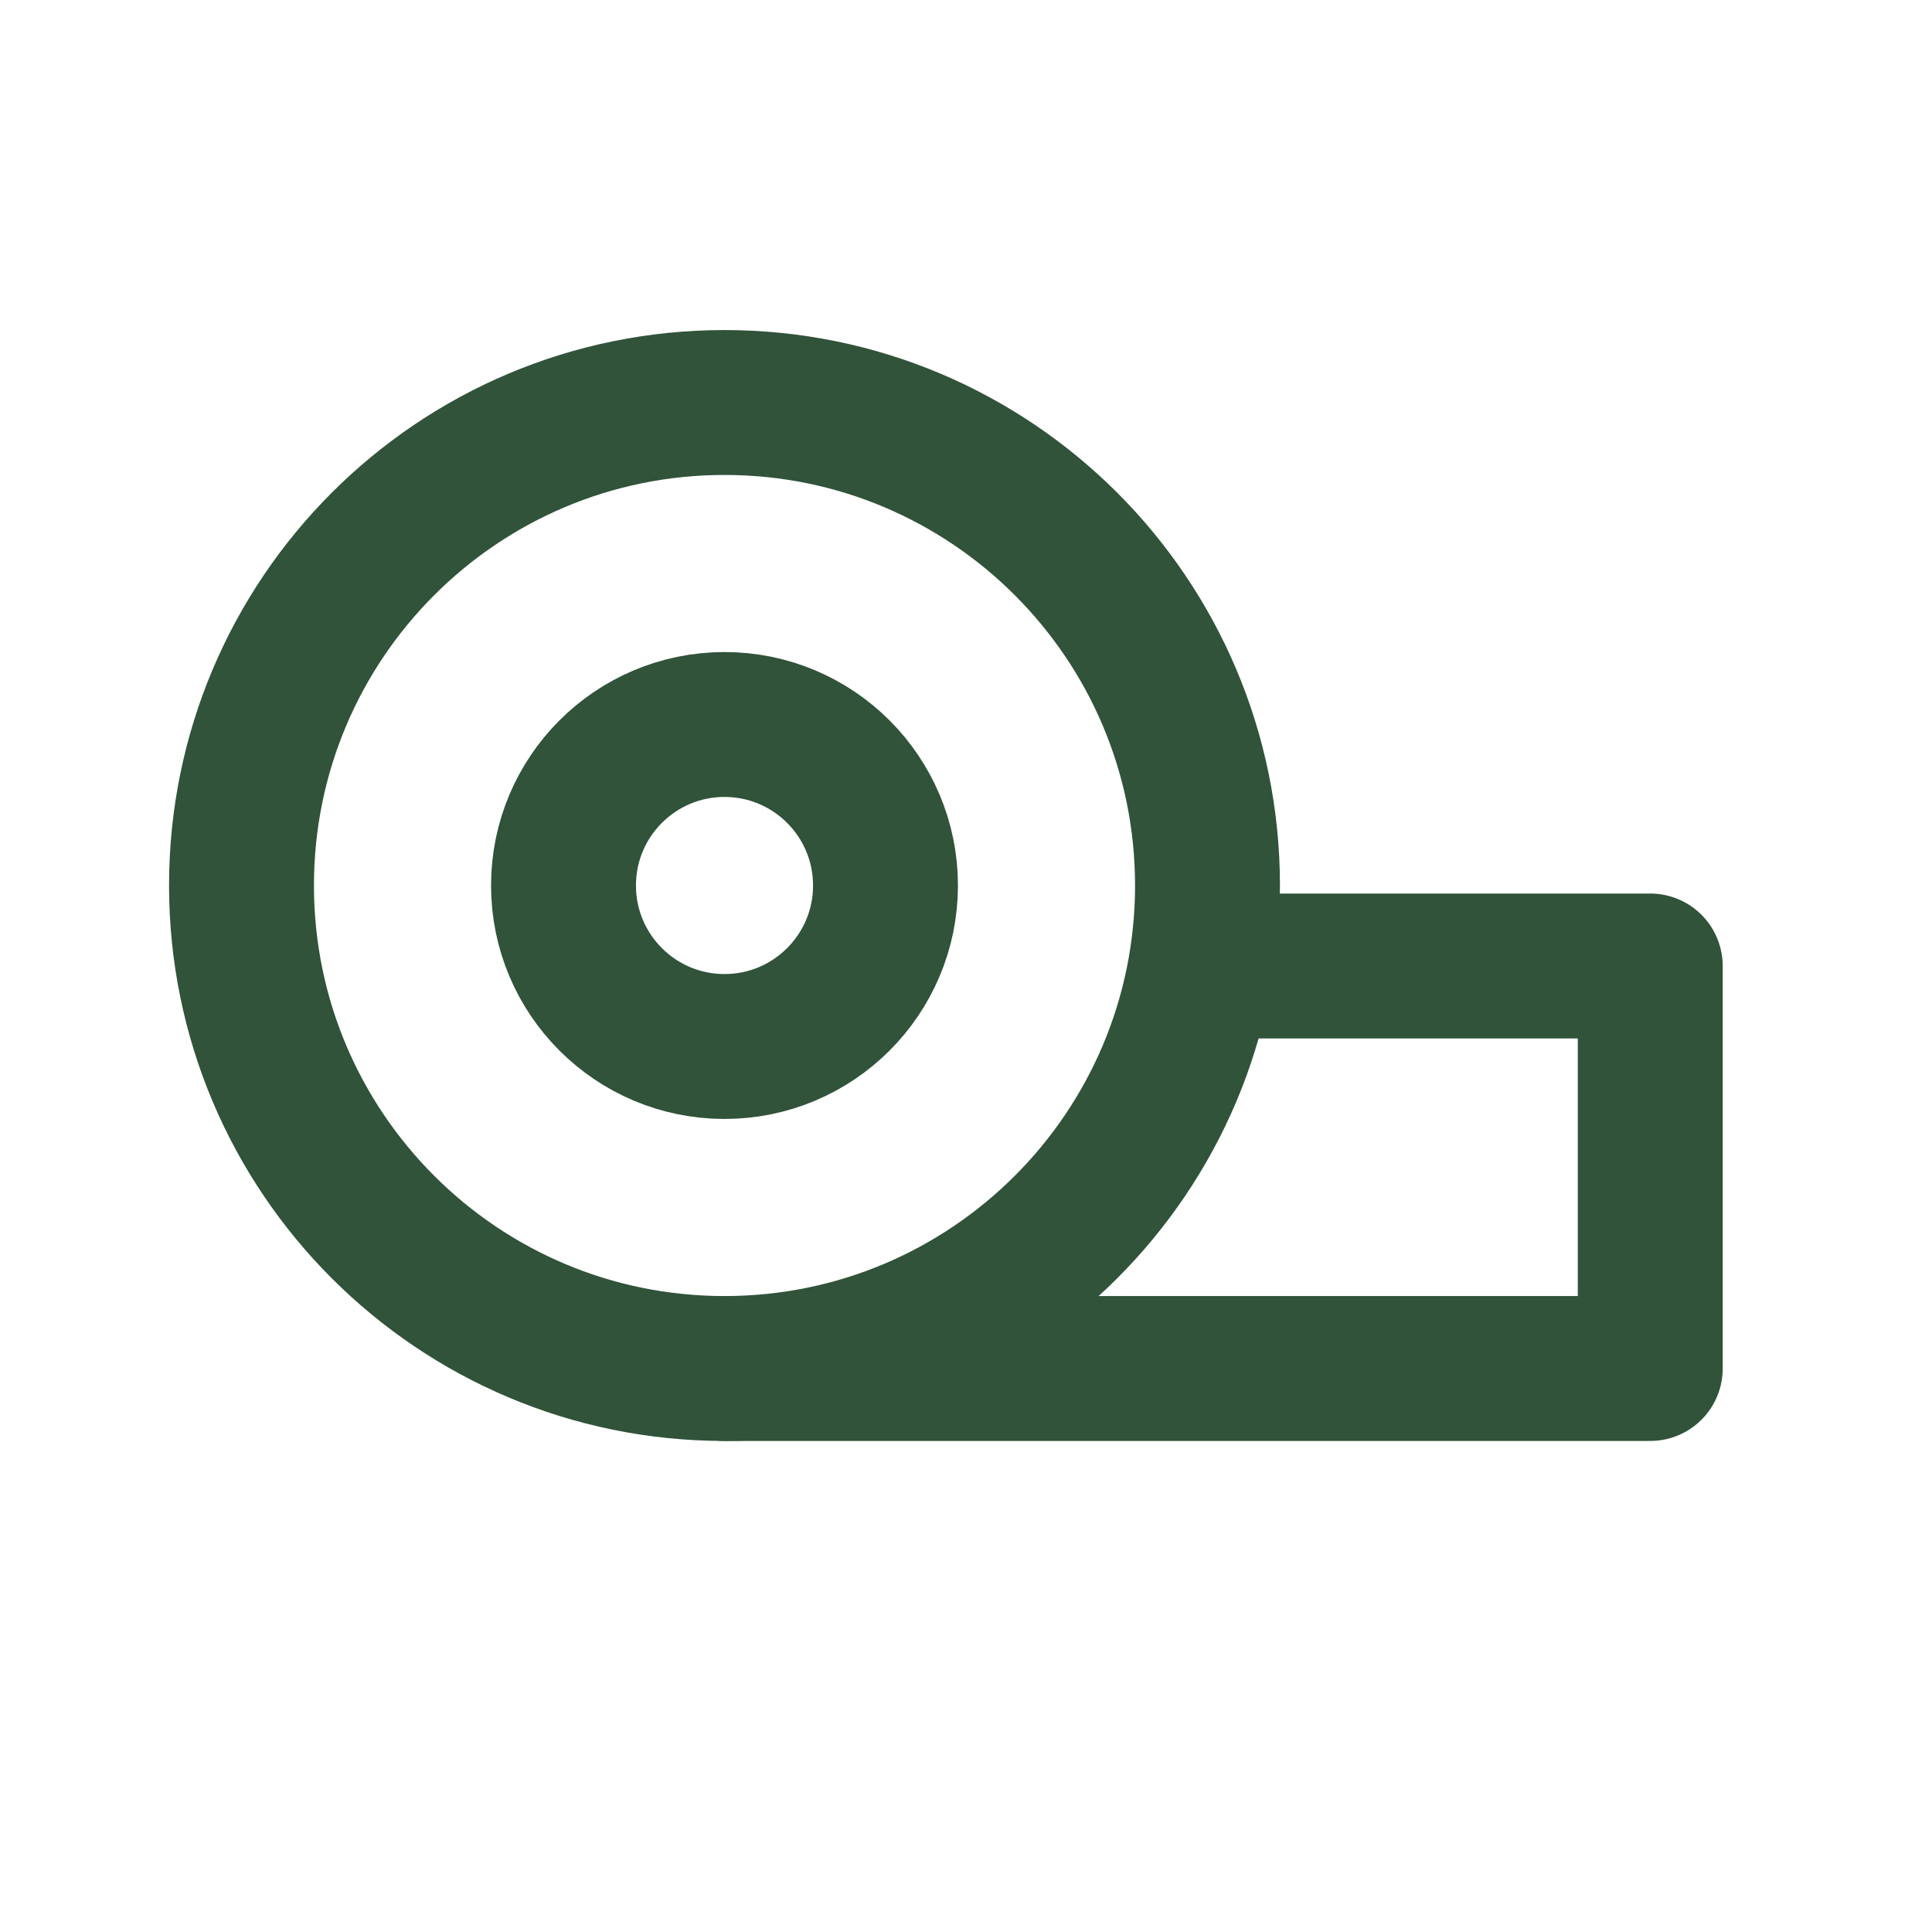
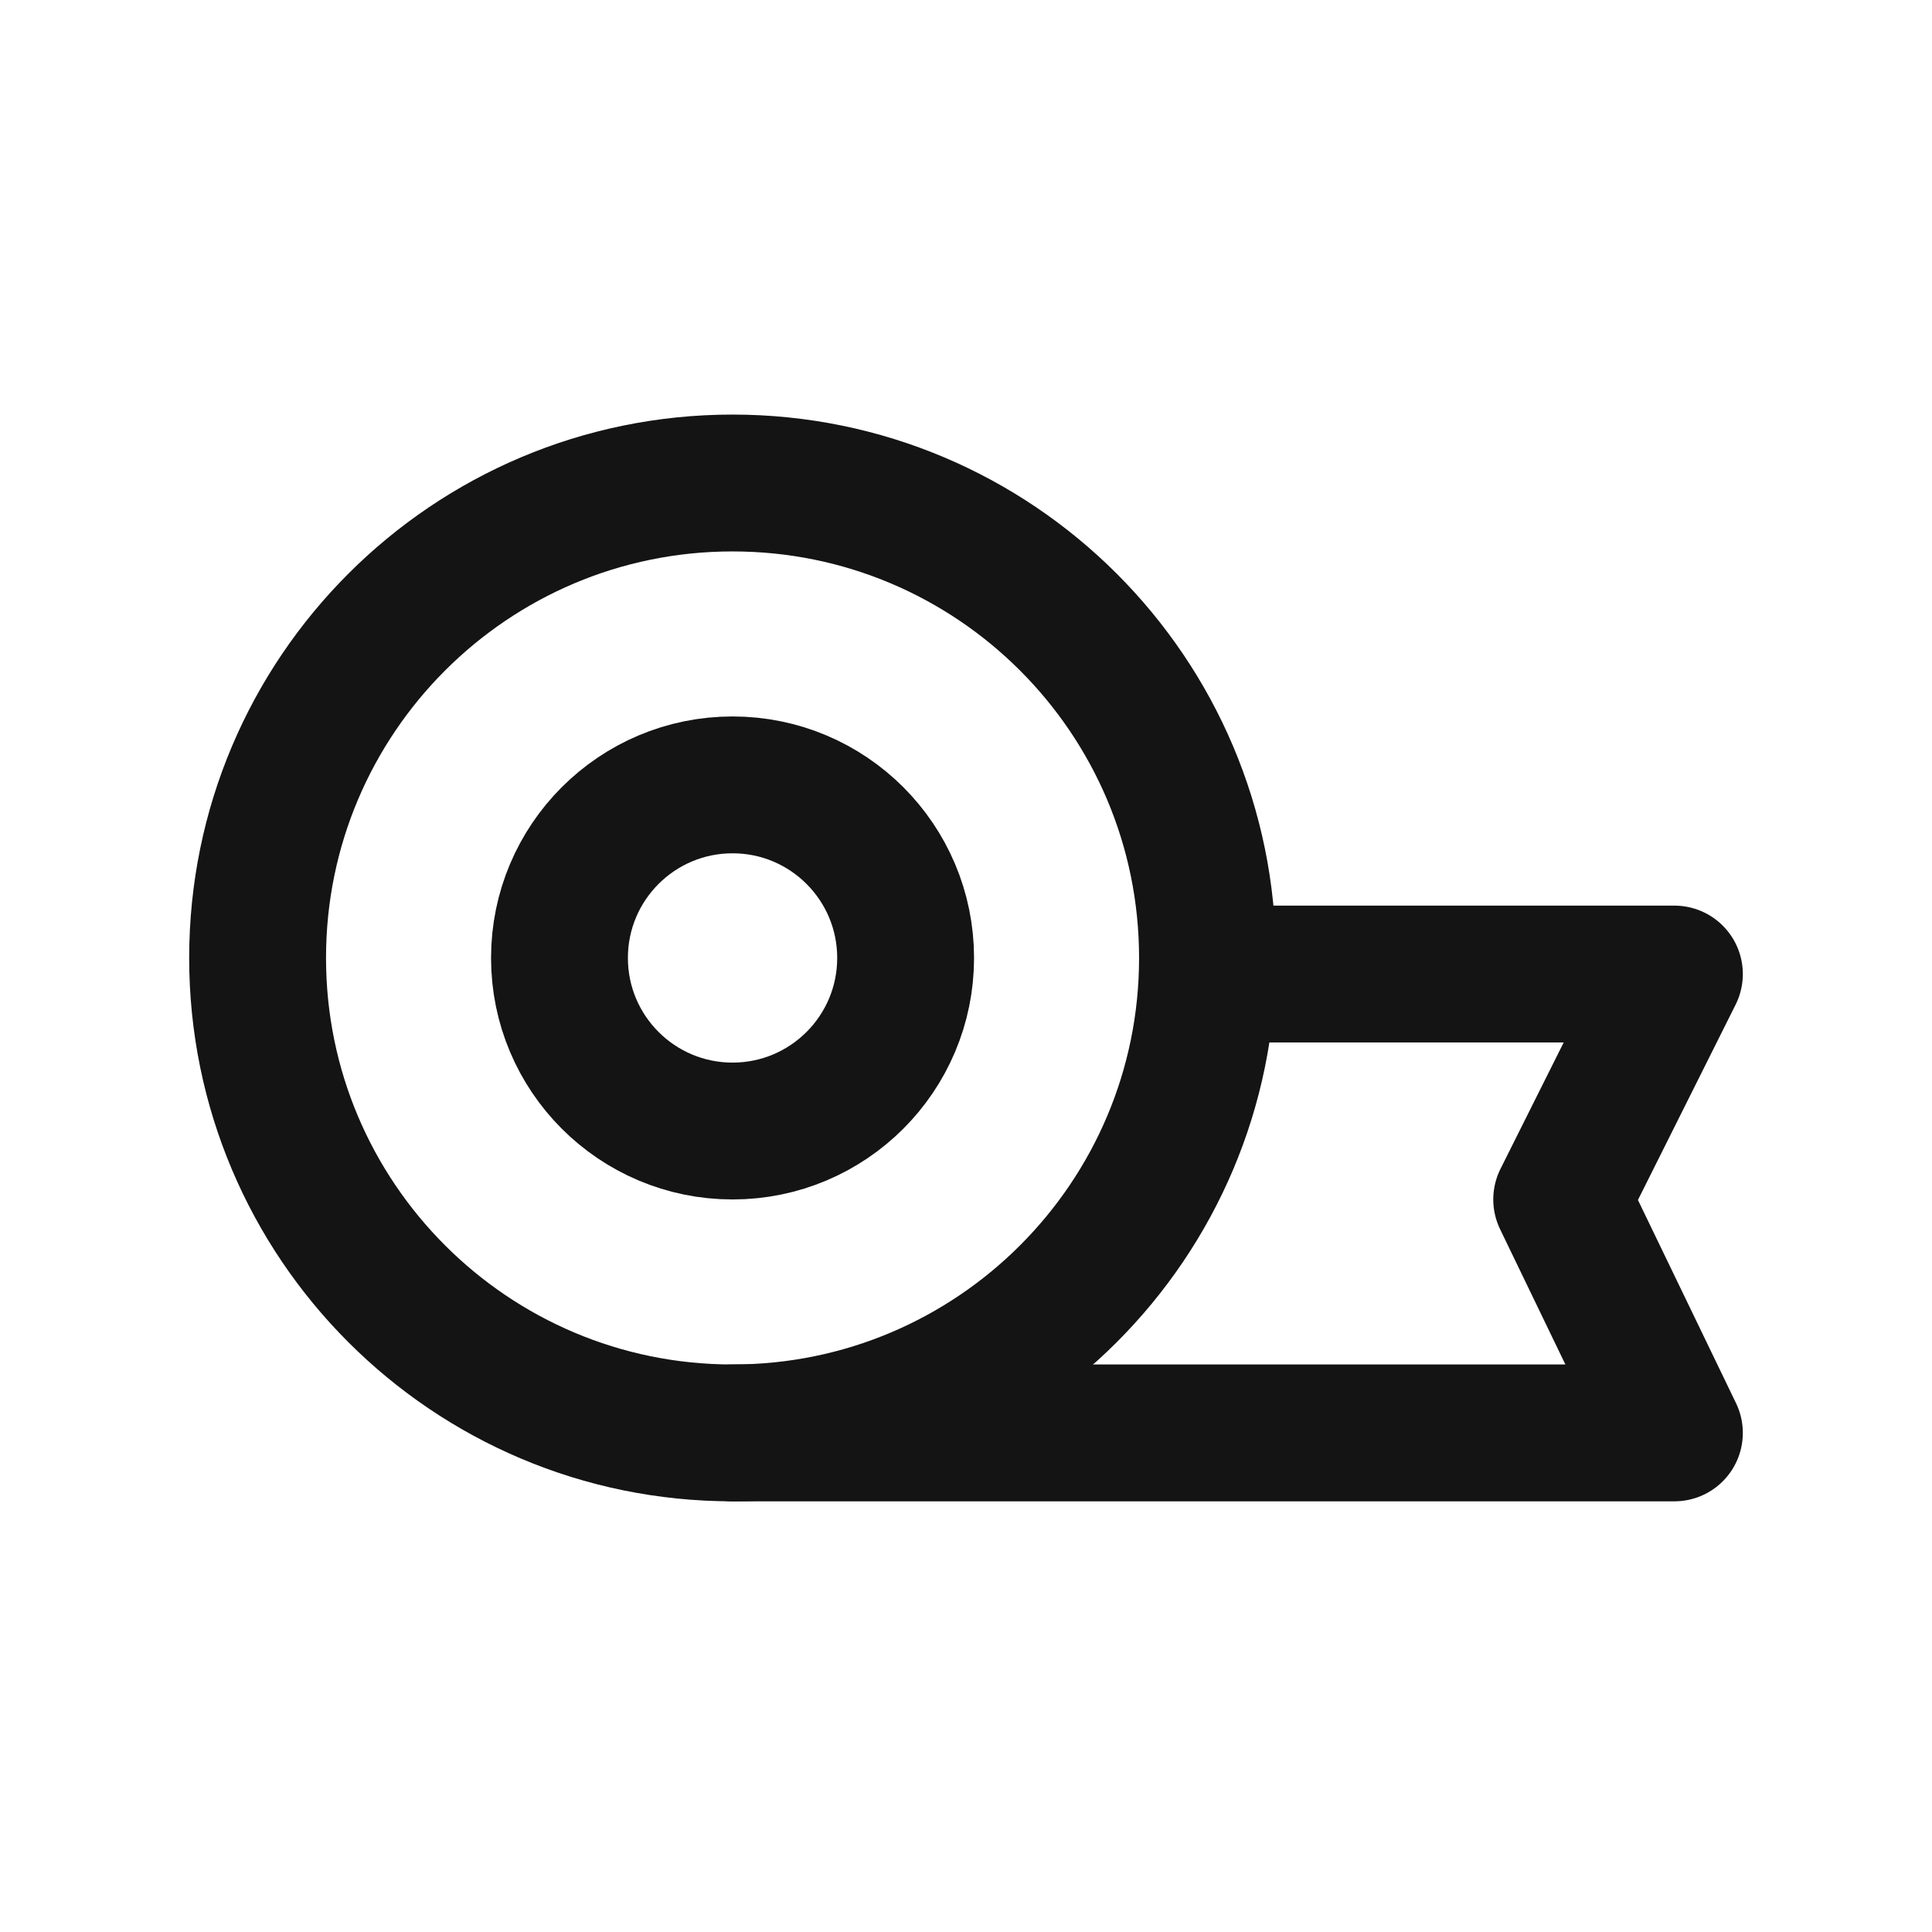
- <svg xmlns="http://www.w3.org/2000/svg" viewBox="0 0 24 24" fill="none" stroke="#30533A" stroke-width="1.8" stroke-linecap="round" stroke-linejoin="round">
-   <circle cx="9" cy="11" r="6" />
-   <circle cx="9" cy="11" r="2" />
-   <path d="M9 17h11.5v-5H15" />
+ <svg xmlns="http://www.w3.org/2000/svg" viewBox="0 0 24 24" fill="none" stroke="#141414" stroke-width="1.7" stroke-linecap="round" stroke-linejoin="round">
+   <circle cx="9.1" cy="11.9" r="5.9" />
+   <circle cx="9.1" cy="11.9" r="2.15" />
+   <path d="M15 12.1h5.8l-1.4 2.8 1.4 2.9H9.1" />
</svg>
